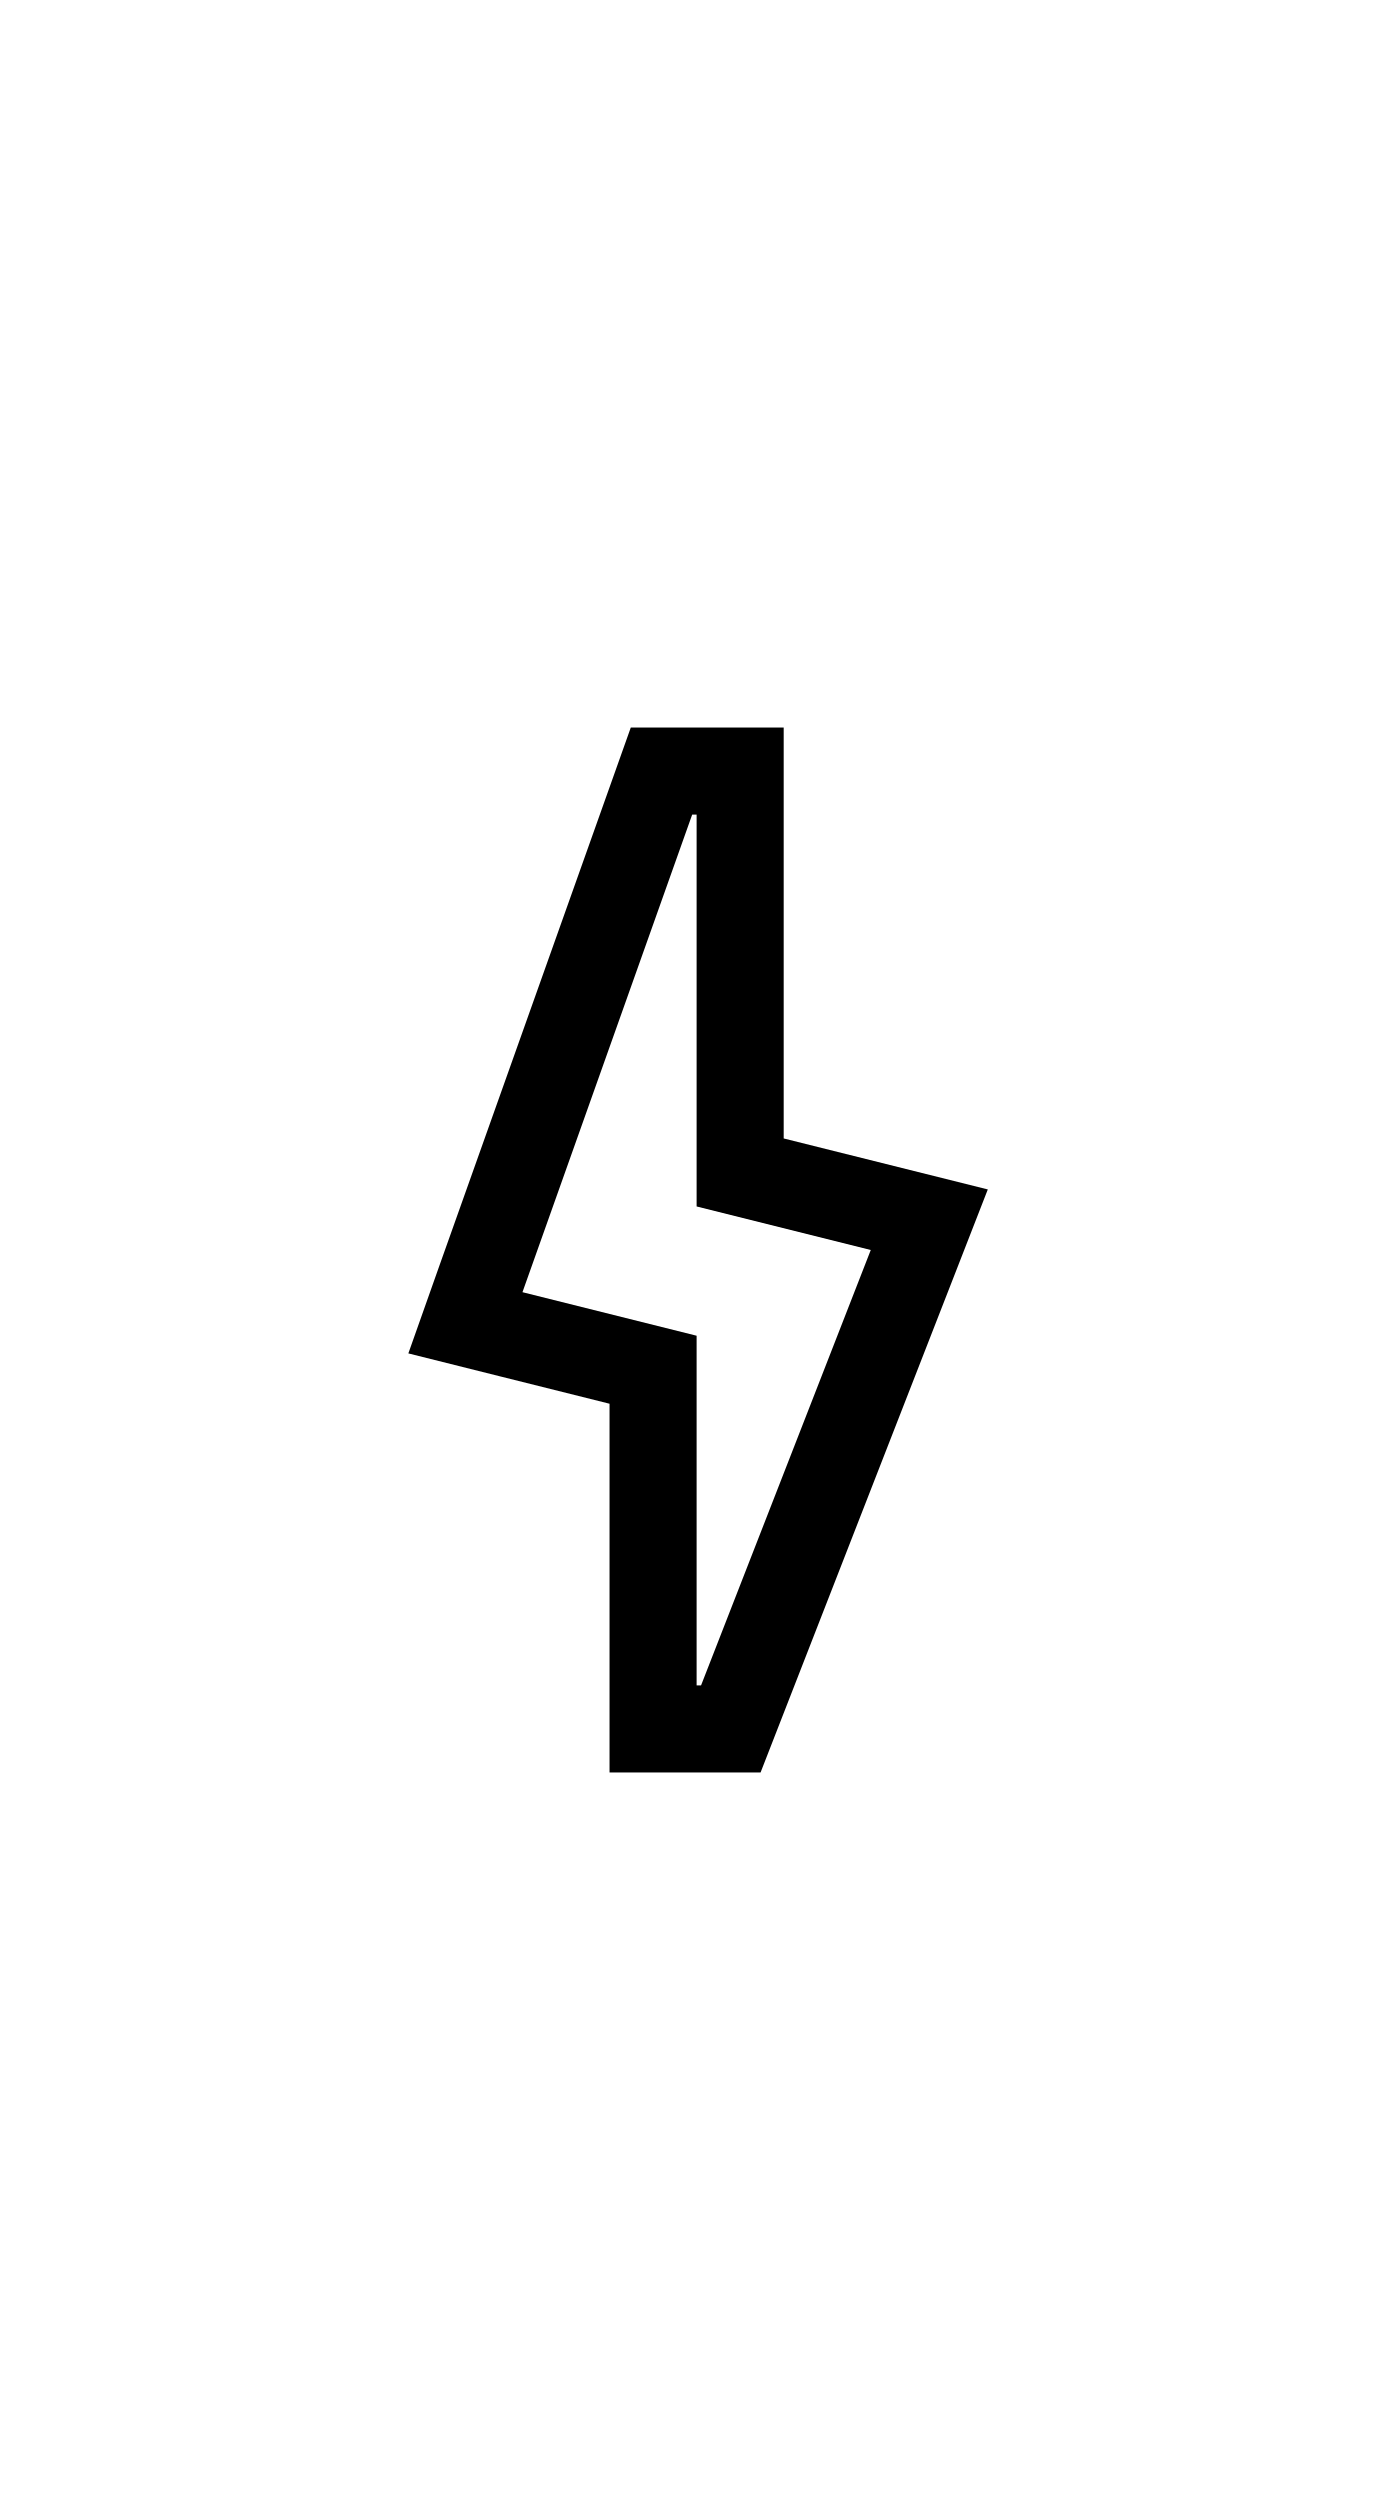
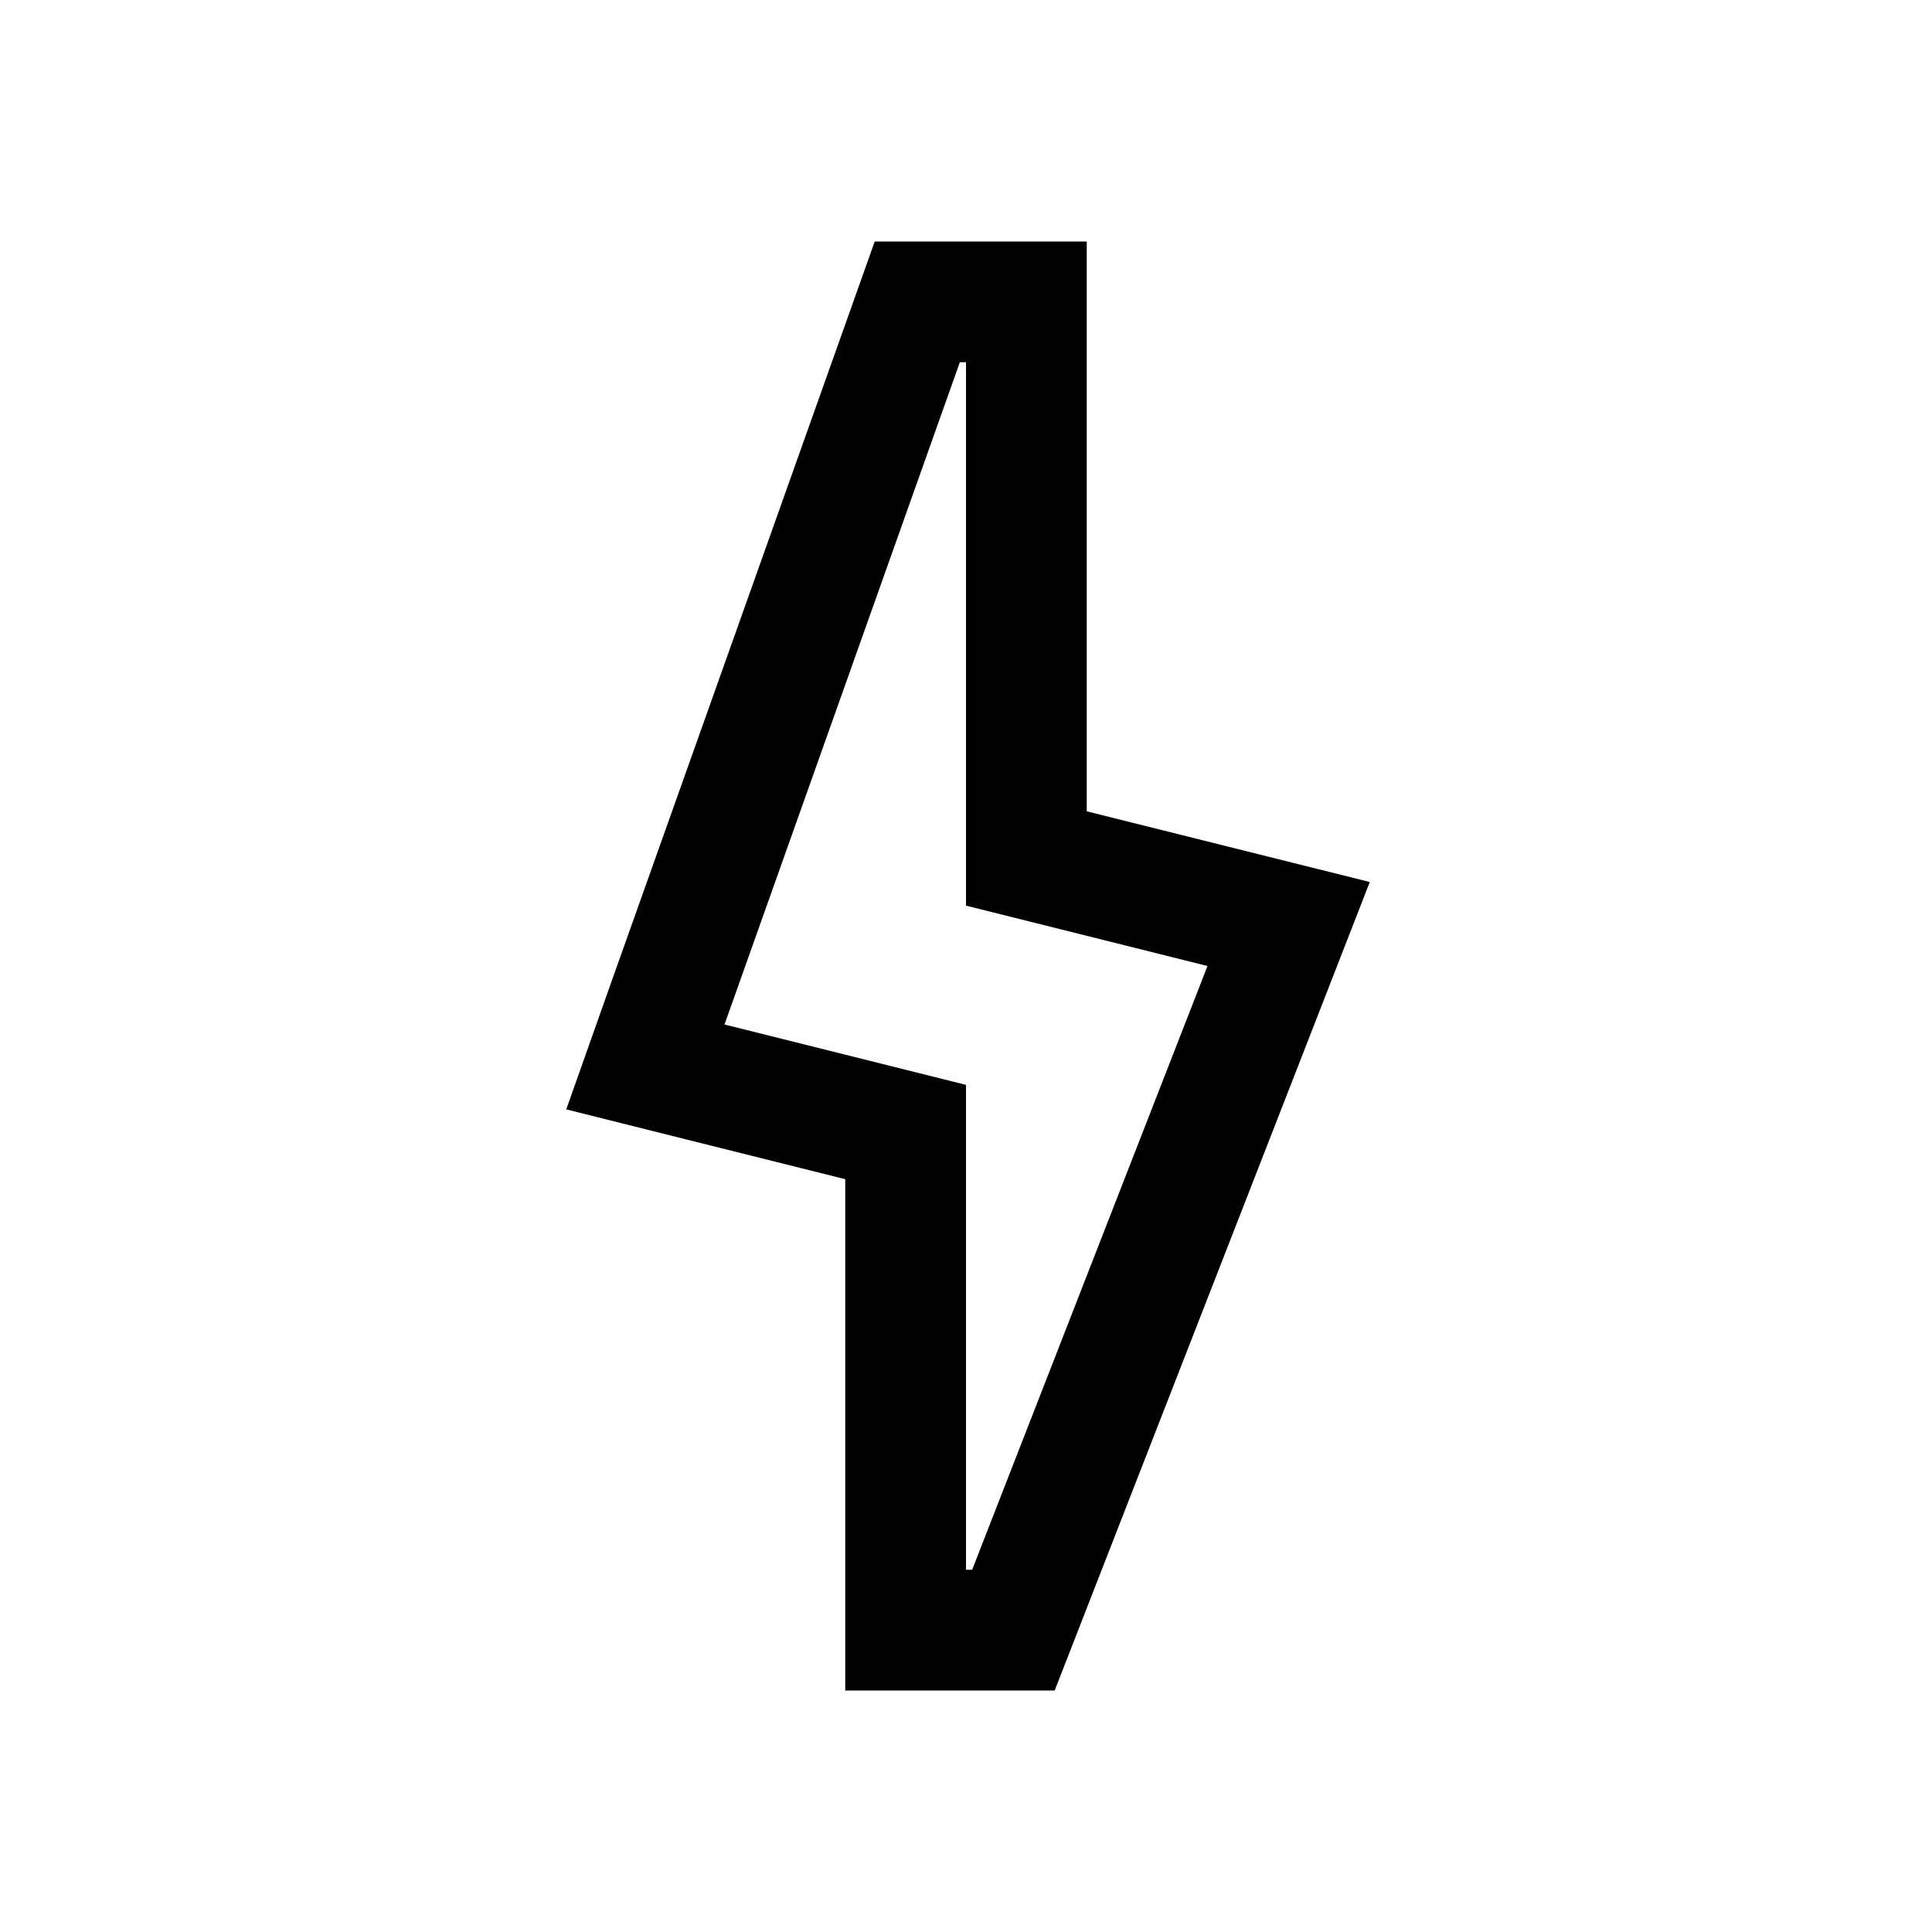
- <svg xmlns="http://www.w3.org/2000/svg" xmlns:xlink="http://www.w3.org/1999/xlink">
+ <svg xmlns="http://www.w3.org/2000/svg" xmlns:xlink="http://www.w3.org/1999/xlink" viewBox="0 0 128 128">
  <symbol id="svg-bolt" viewBox="0 0 32 32">
    <path class="svg-fill" d="M 16 6 L 16 15 L 20 16 L 16.102 26 L 16 26 L 16 17.969 L 12 16.969 L 15.898 6 L 16 6 M 18 4 L 14.488 4 L 14.016 5.328 L 10.113 16.301 L 9.379 18.375 L 11.516 18.91 L 14 19.531 L 14 28 L 17.469 28 L 17.965 26.727 L 21.863 16.727 L 22.688 14.609 L 18 13.438 Z" />
  </symbol>
  <use xlink:href="#svg-bolt" />
</svg>
